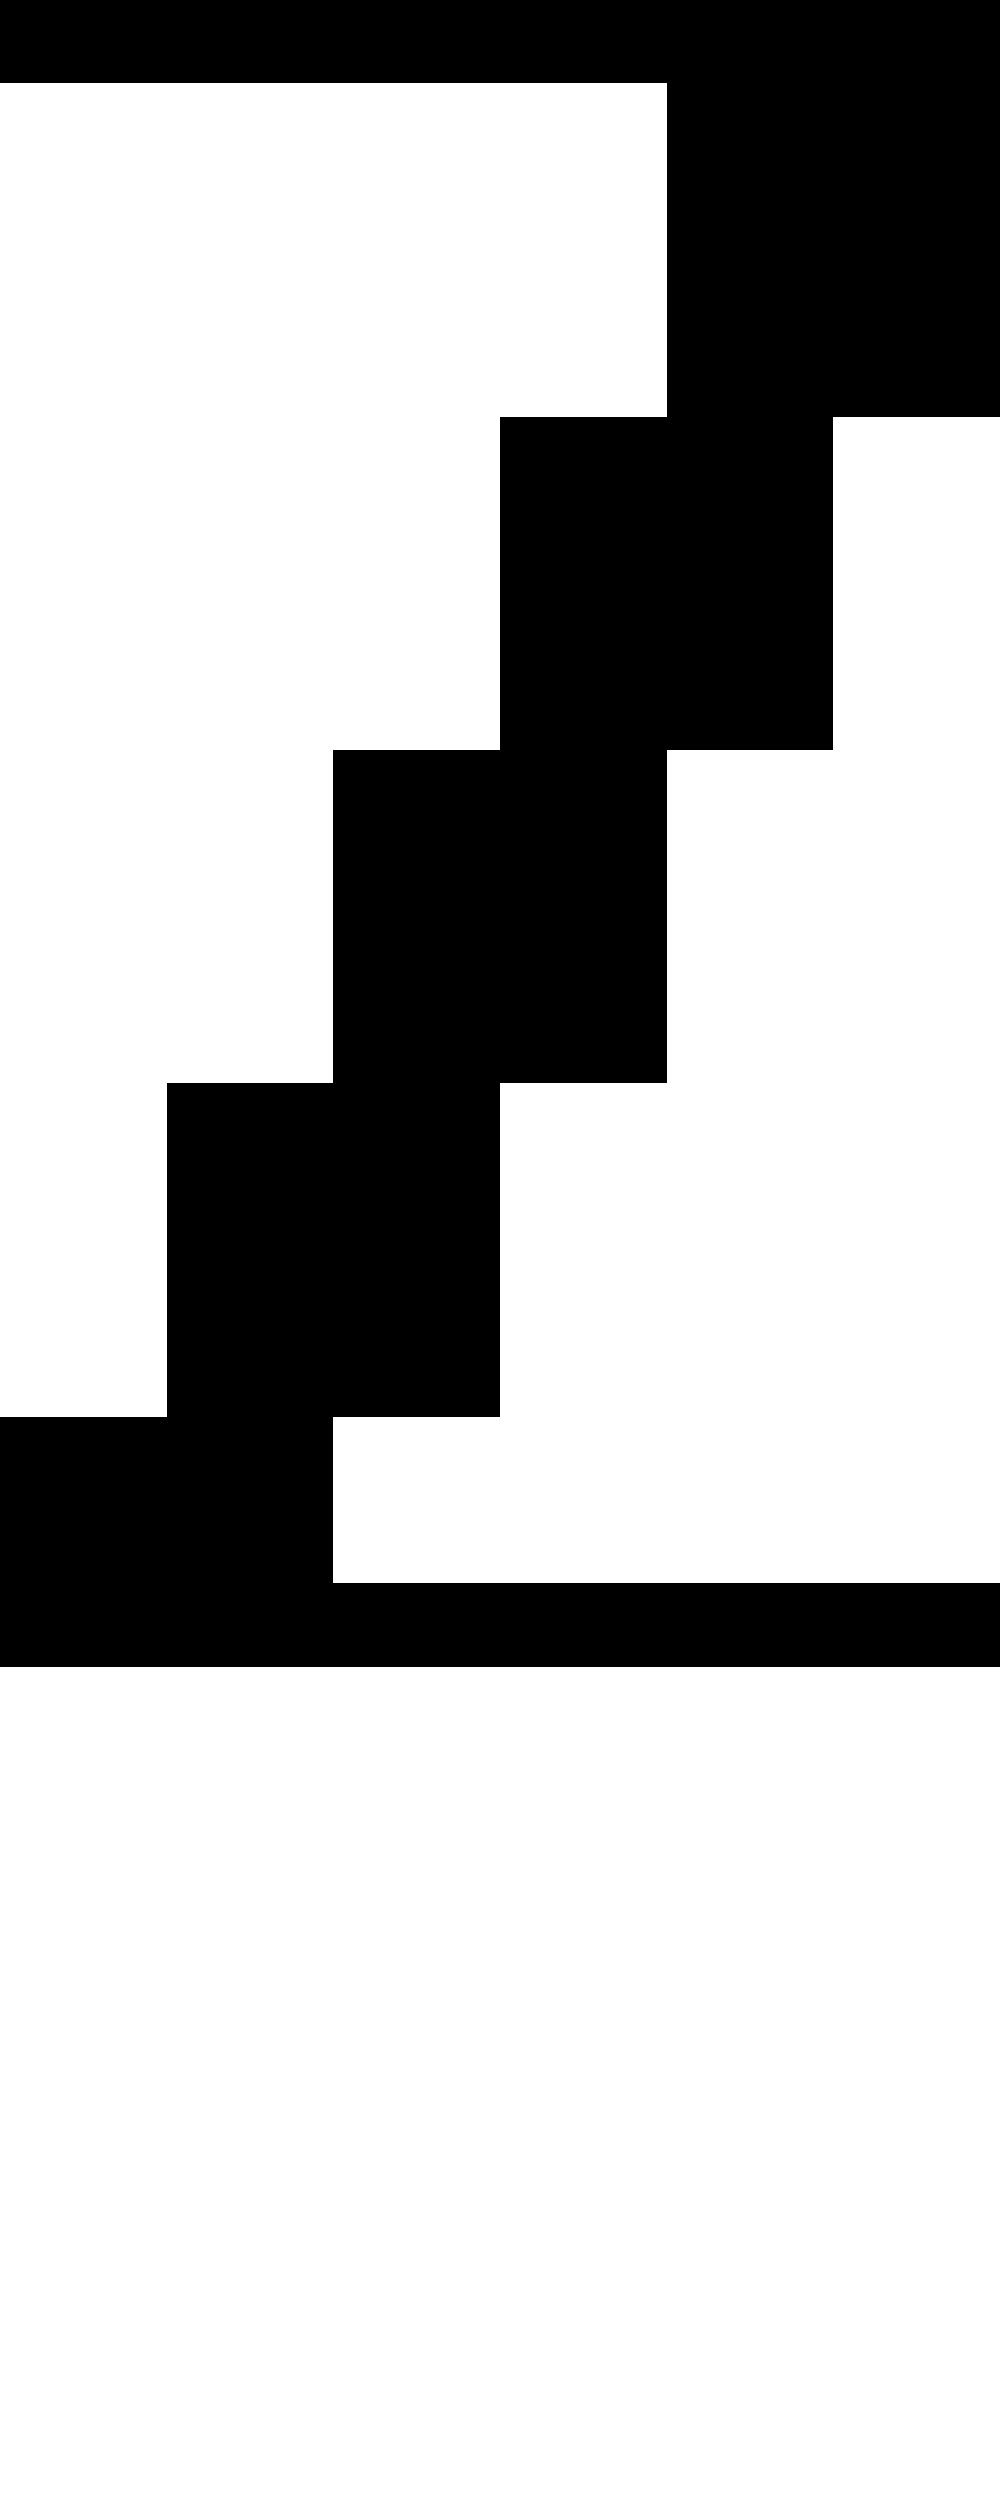
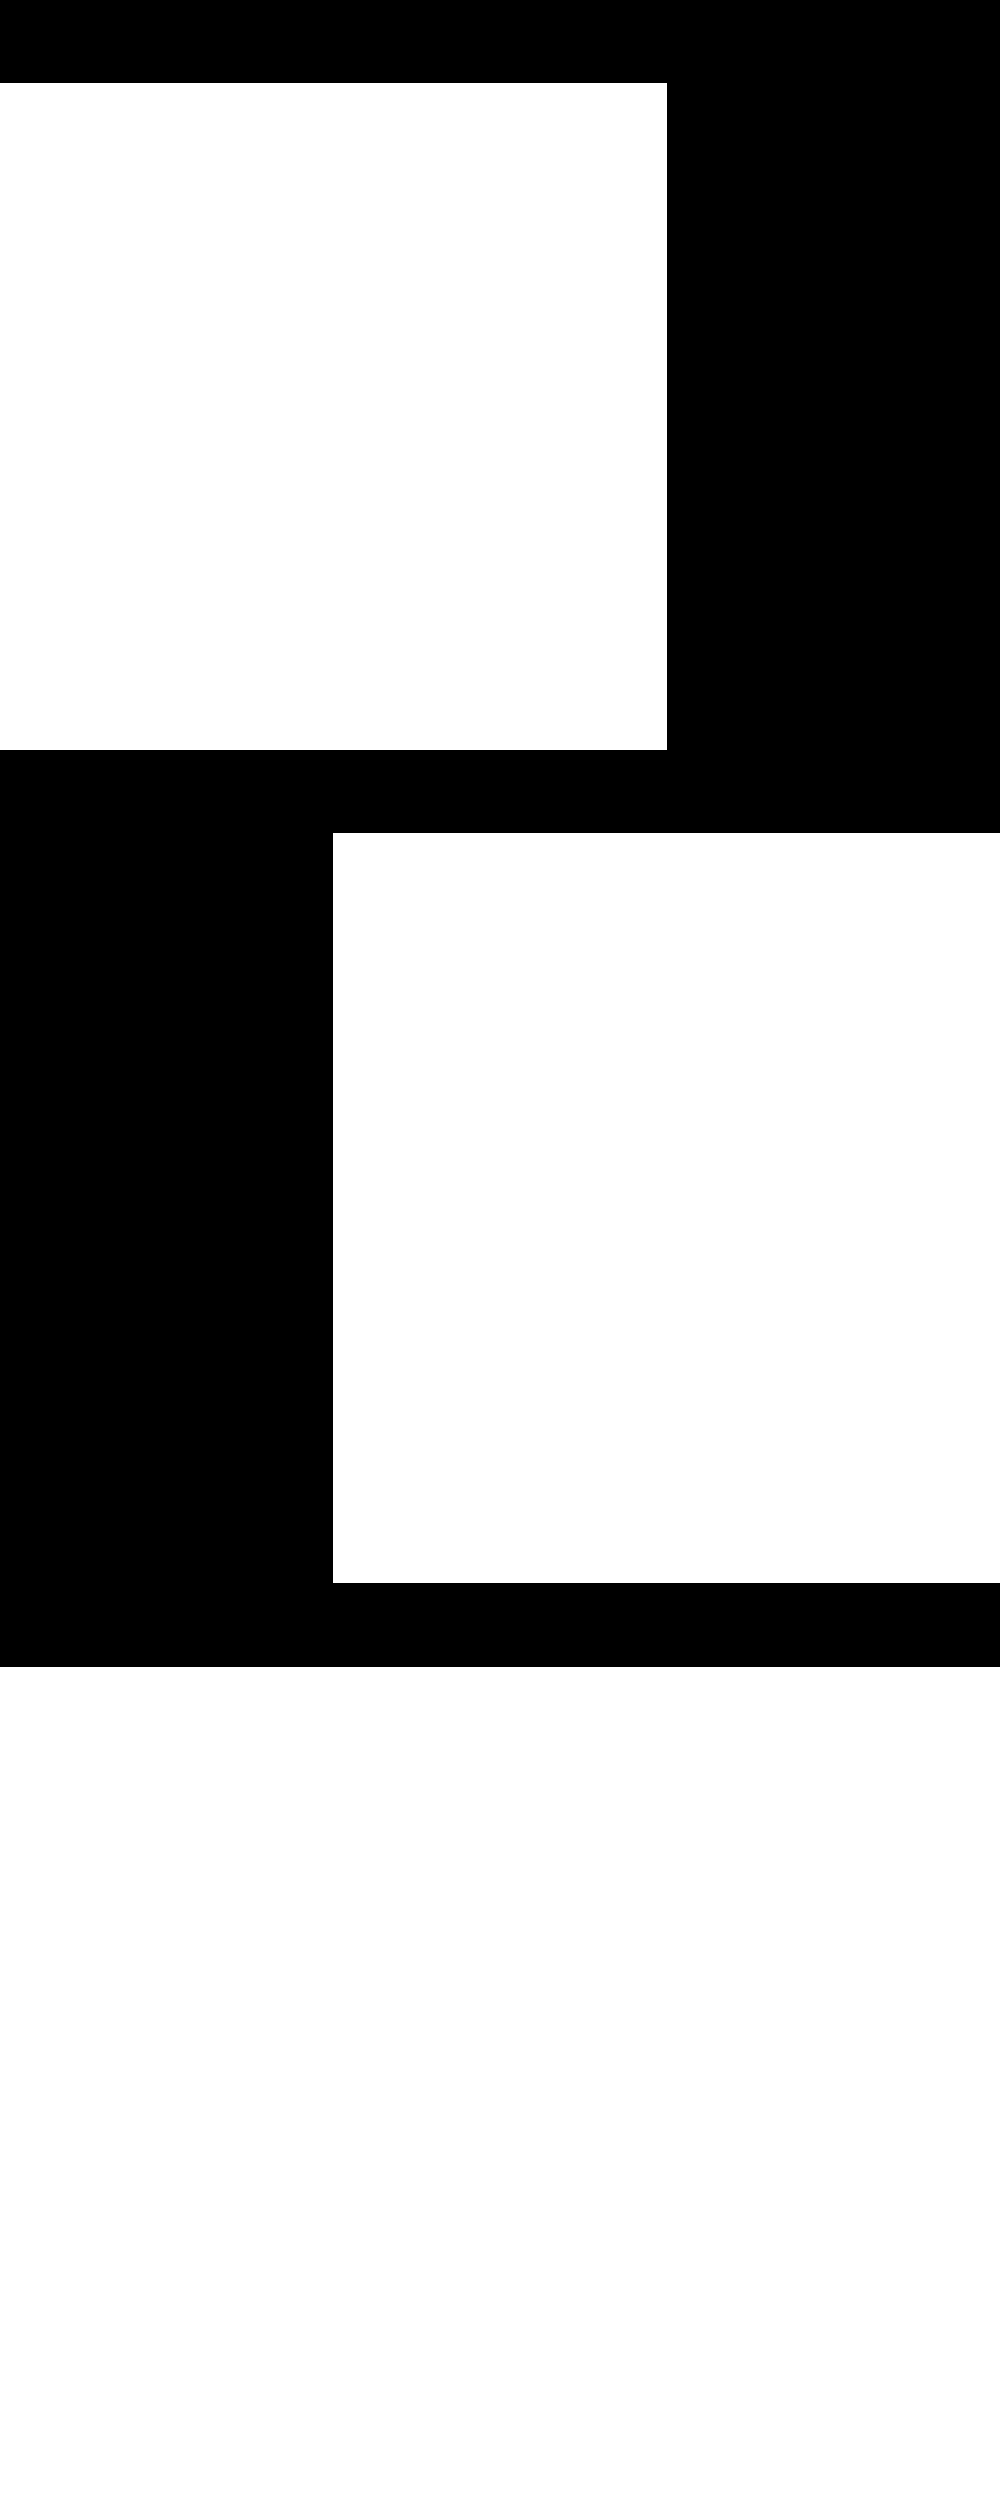
- <svg xmlns="http://www.w3.org/2000/svg" viewBox="0 0 12 30" width="12" height="30" shape-rendering="crispEdges">
+ <svg xmlns="http://www.w3.org/2000/svg" viewBox="0 0 12 30" width="12" height="30" shape-rendering="crispEdges" data-char="Z" data-codepoint="U+005A">
  <g>
-     <polygon class="Z" points="0,0 12,0 12,1 0,1" />
-     <polygon class="Z" points="0,19 12,19 12,20 0,20" />
-     <polygon class="Z" points="8,1 12,1 12,5 8,5" />
-     <polygon class="Z" points="6,5 10,5 10,9 6,9" />
-     <polygon class="Z" points="4,9 8,9 8,13 4,13" />
-     <polygon class="Z" points="2,13 6,13 6,17 2,17" />
-     <polygon class="Z" points="0,17 4,17 4,19 0,19" />
+     <polygon class="glyph glyph-u005a" points="0,0 12,0 12,1 0,1" />
+     <polygon class="glyph glyph-u005a" points="8,1 12,1 12,9 8,9" />
+     <polygon class="glyph glyph-u005a" points="0,9 12,9 12,10 0,10" />
+     <polygon class="glyph glyph-u005a" points="0,10 4,10 4,19 0,19" />
+     <polygon class="glyph glyph-u005a" points="0,19 12,19 12,20 0,20" />
  </g>
</svg>
